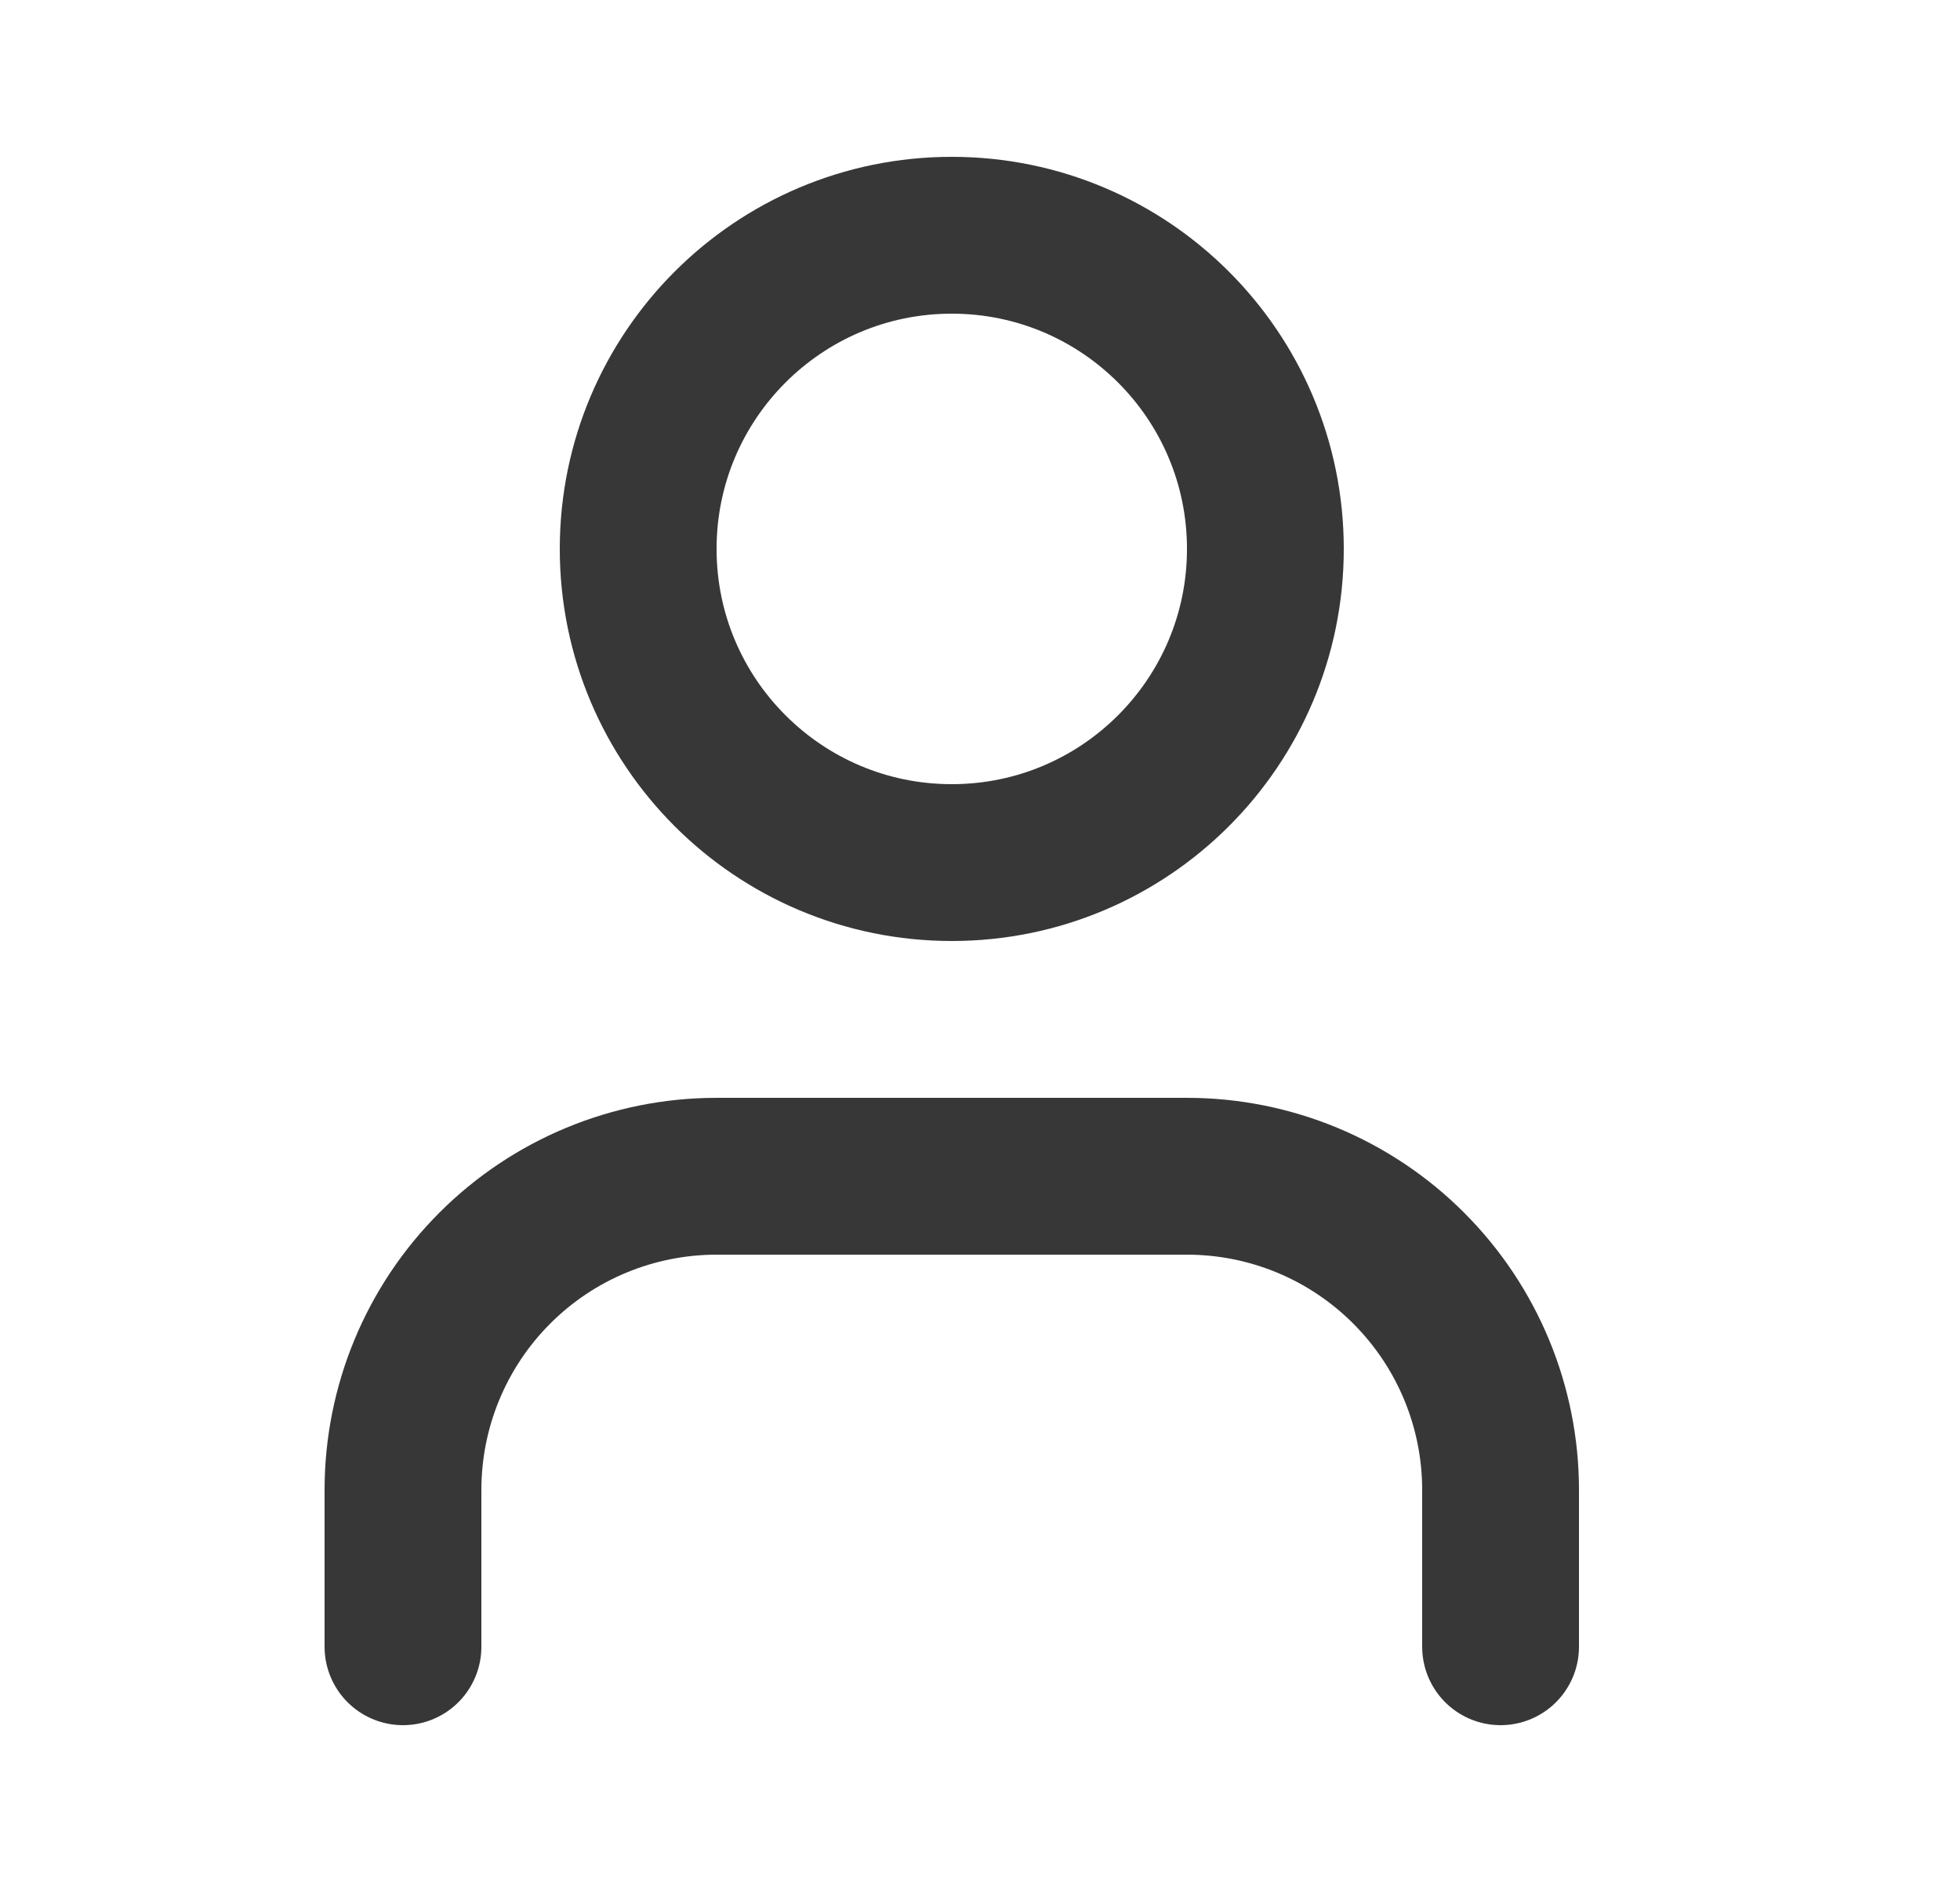
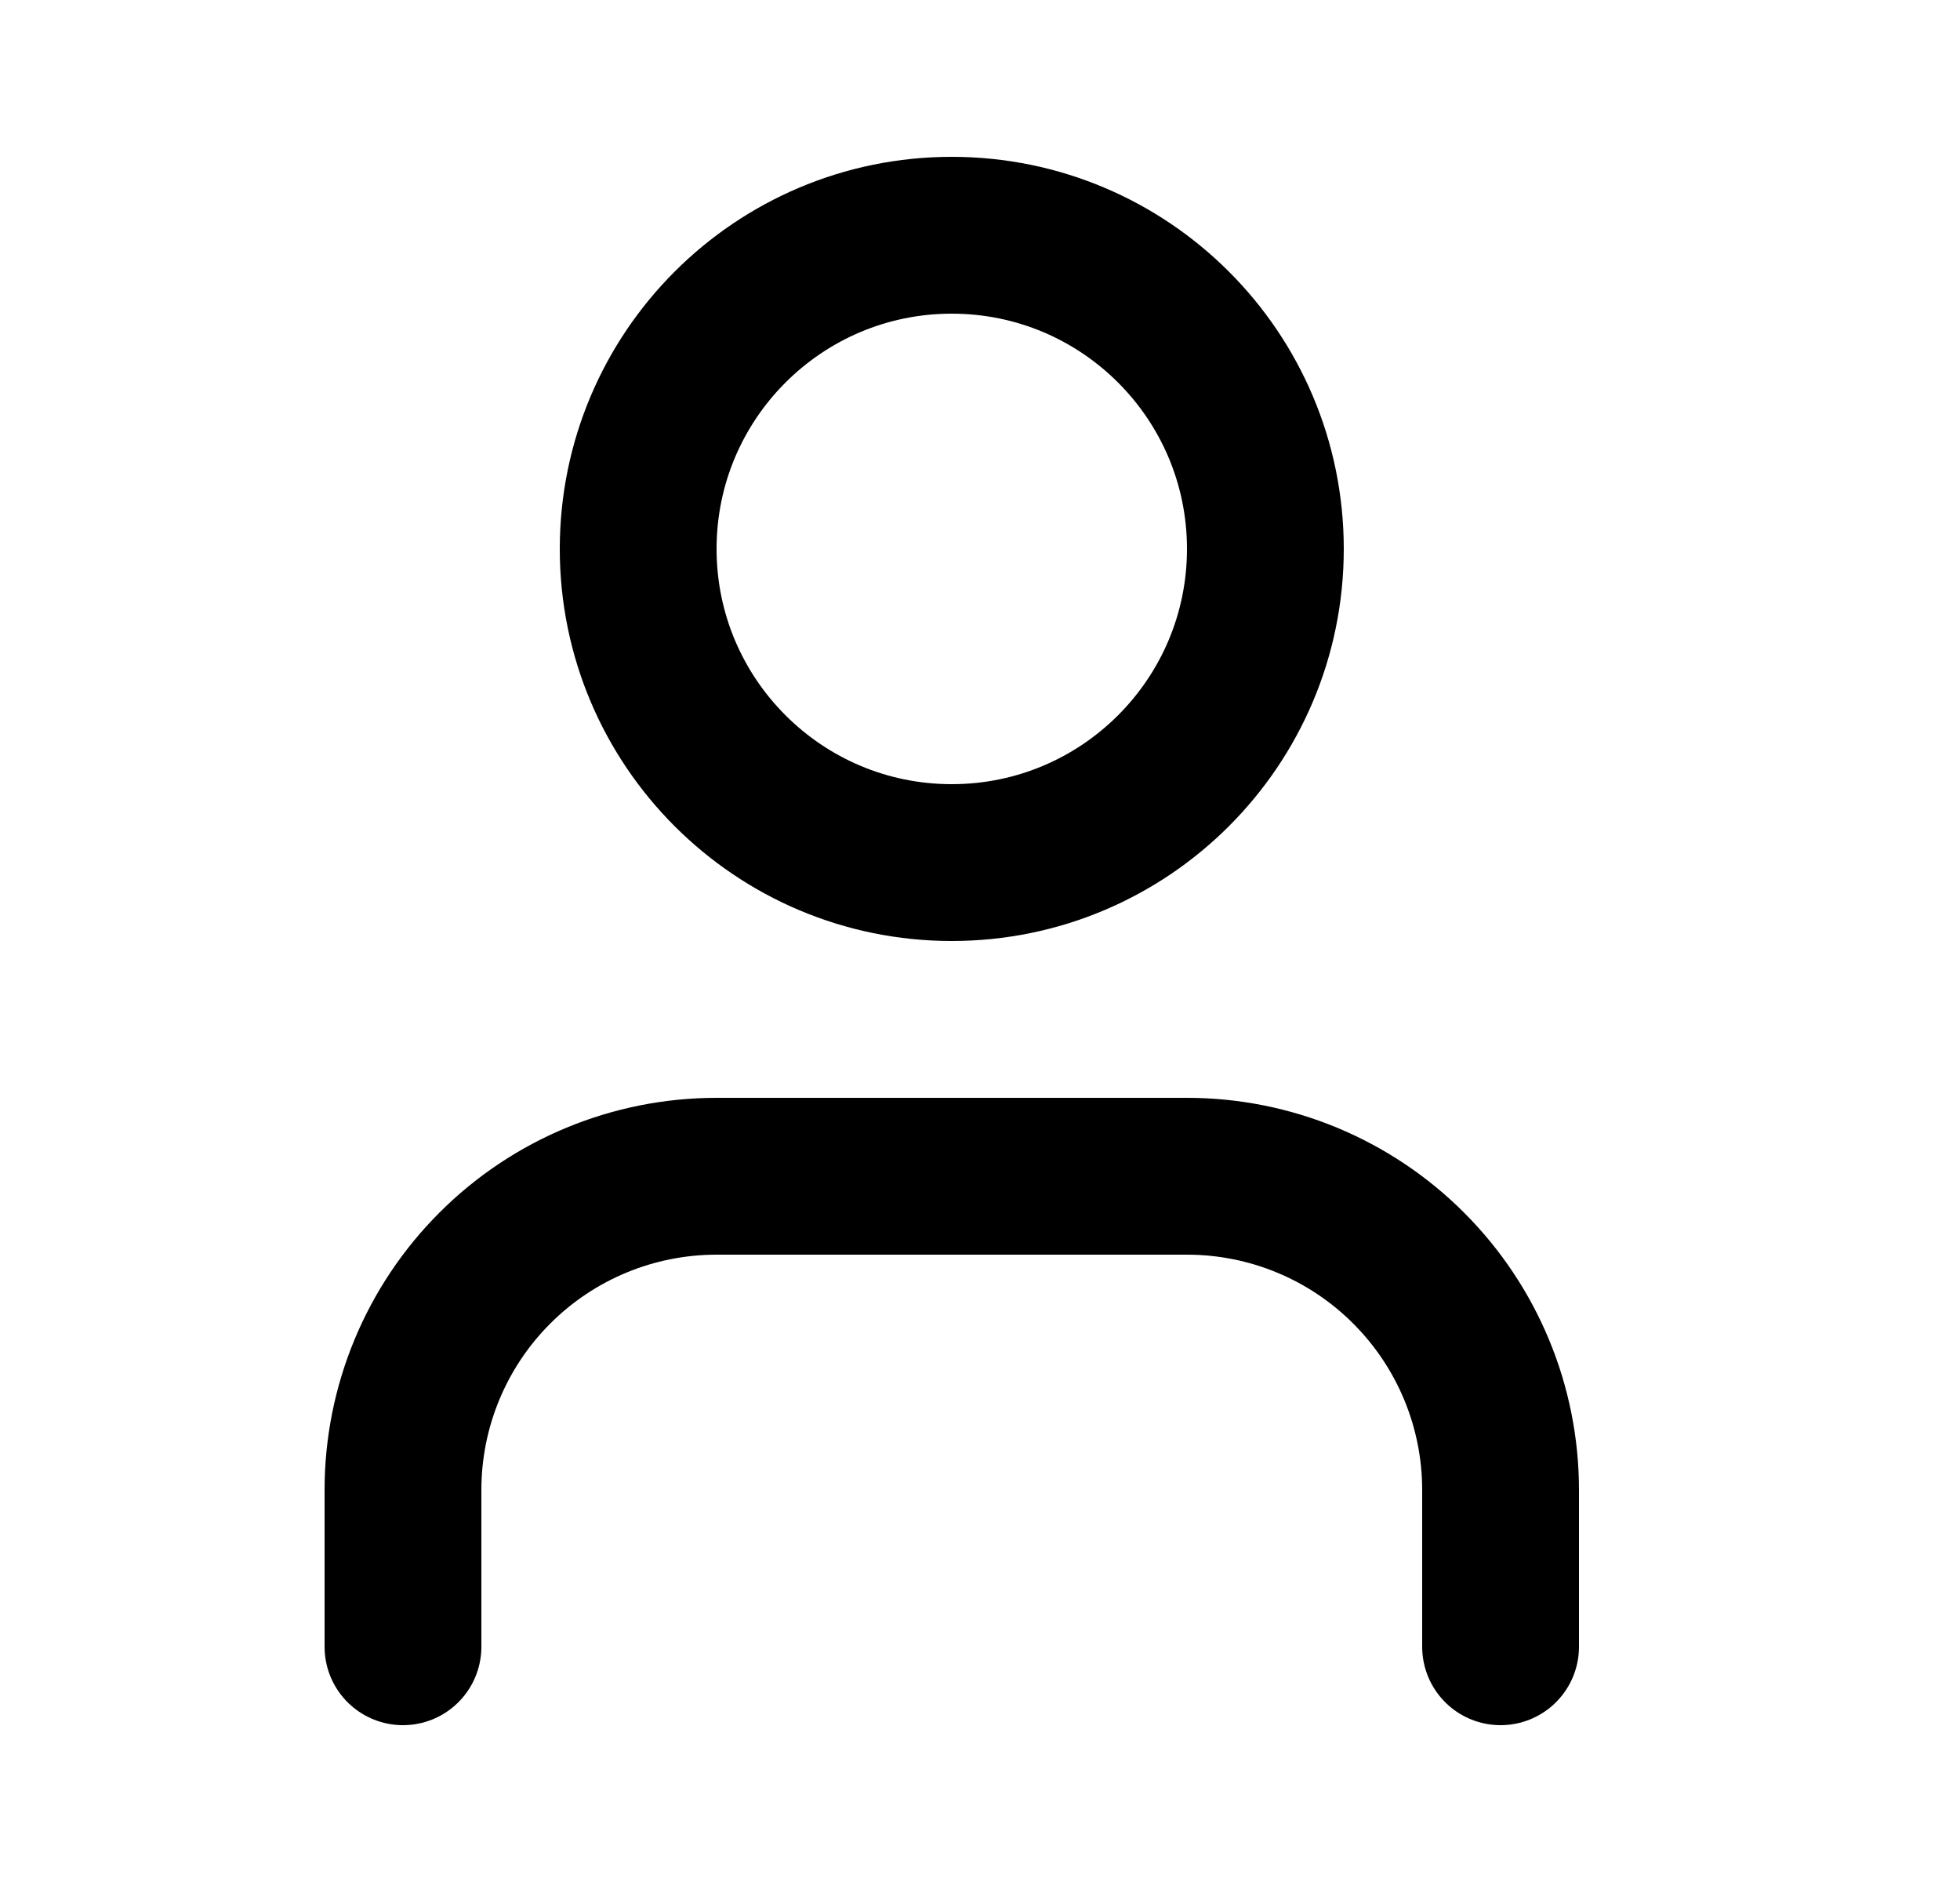
<svg xmlns="http://www.w3.org/2000/svg" width="25" height="24" viewBox="0 0 25 24" fill="none">
-   <path d="M19.14 21V19C19.14 17.939 18.718 16.922 17.968 16.172C17.218 15.421 16.201 15 15.14 15H9.14C8.079 15 7.061 15.421 6.311 16.172C5.561 16.922 5.14 17.939 5.14 19V21M16.14 7C16.14 9.209 14.349 11 12.14 11C9.931 11 8.14 9.209 8.14 7C8.14 4.791 9.931 3 12.14 3C14.349 3 16.14 4.791 16.14 7Z" stroke="#373737" stroke-width="2" stroke-linecap="round" stroke-linejoin="round" />
+   <path d="M19.14 21V19C19.14 17.939 18.718 16.922 17.968 16.172C17.218 15.421 16.201 15 15.14 15H9.14C8.079 15 7.061 15.421 6.311 16.172C5.561 16.922 5.14 17.939 5.14 19V21M16.14 7C16.14 9.209 14.349 11 12.14 11C9.931 11 8.14 9.209 8.14 7C8.14 4.791 9.931 3 12.14 3C14.349 3 16.14 4.791 16.14 7Z" stroke="currentColor" stroke-width="2" stroke-linecap="round" stroke-linejoin="round" />
</svg>
